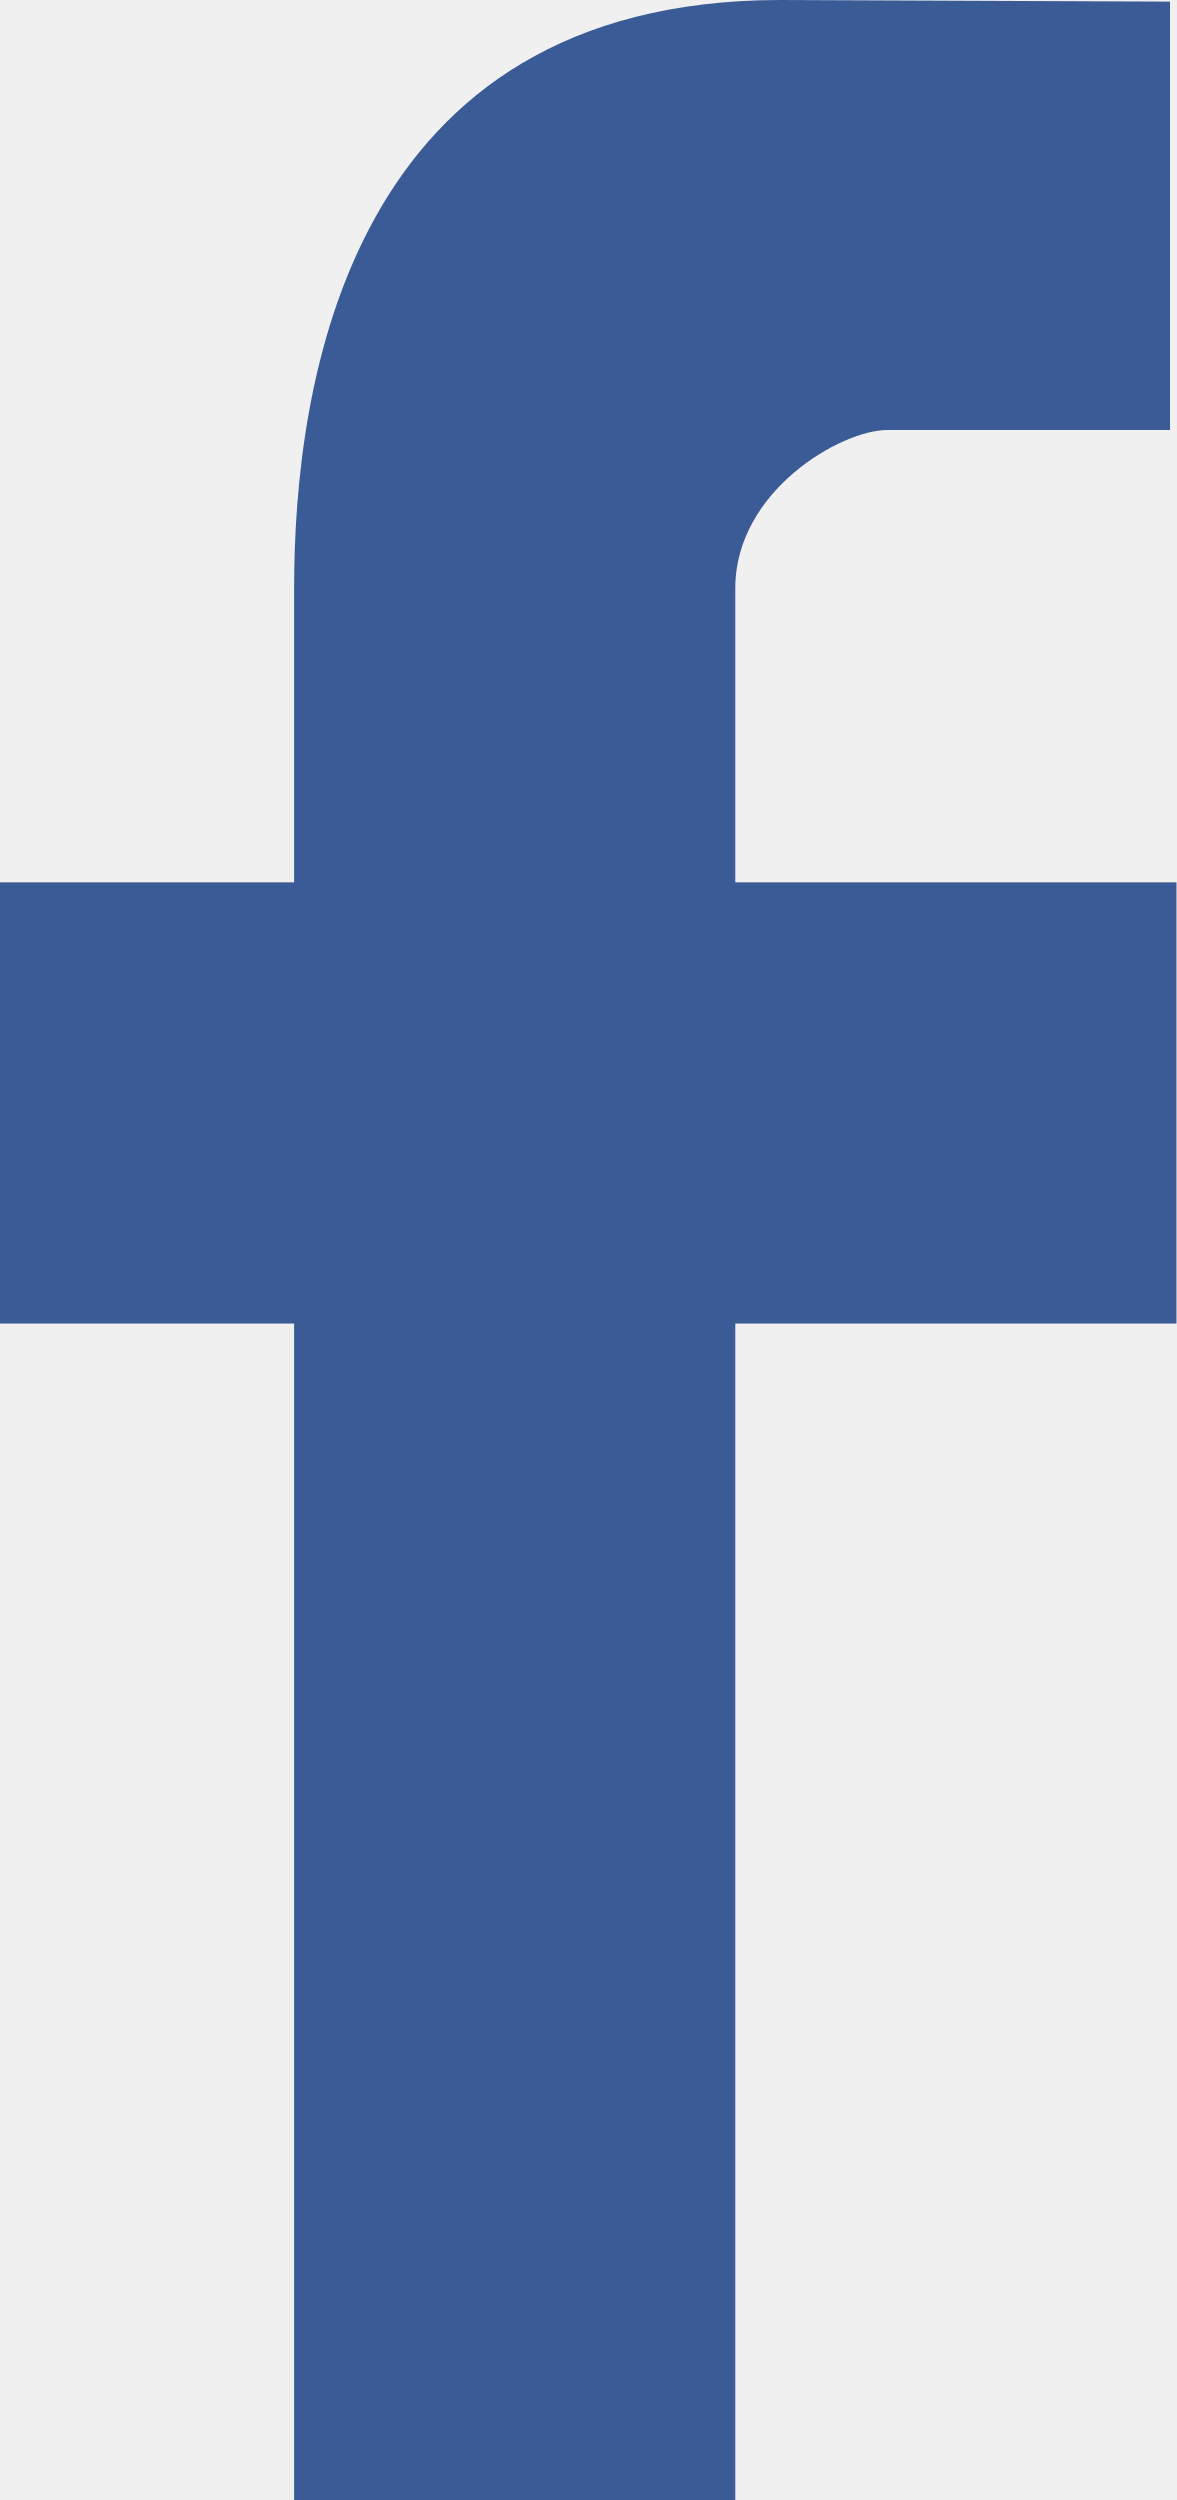
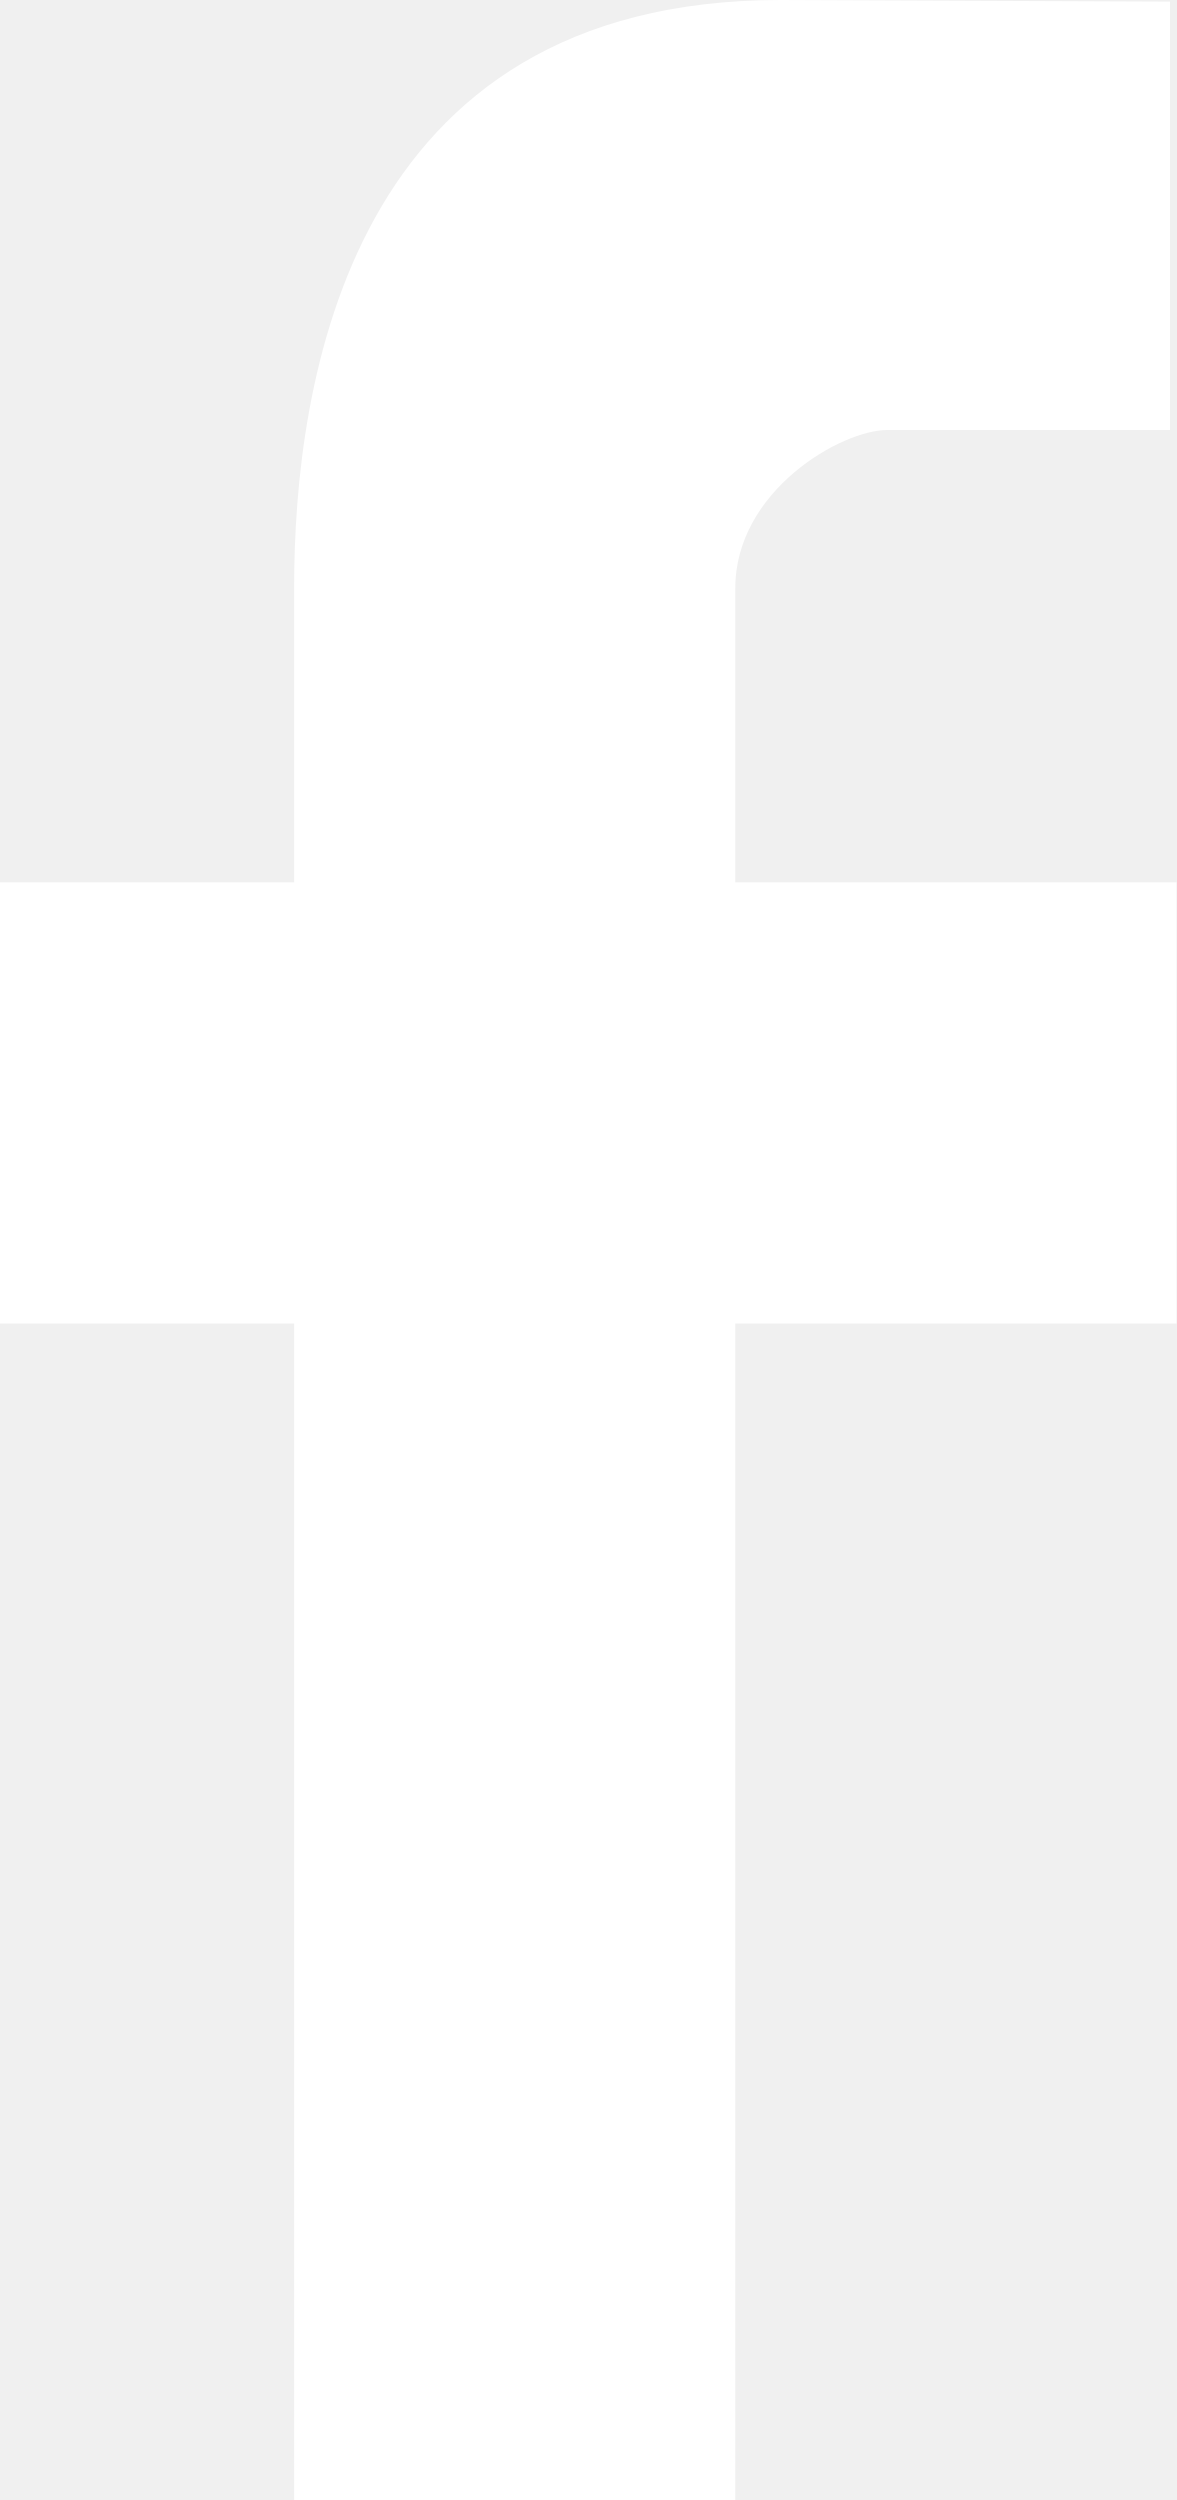
<svg xmlns="http://www.w3.org/2000/svg" width="8" height="17" viewBox="0 0 8 17">
  <g>
    <g>
-       <path fill="#3a5b96" d="M8 6H5V4c0-.662.72-1.076 1.034-1.076h1.922V.011L5.308 0C2.368 0 2 2.61 2 4V6H0v3h2v8h3V9h3z" />
+       <path fill="#fff" d="M8 6H5V4c0-.662.72-1.076 1.034-1.076h1.922V.011L5.308 0C2.368 0 2 2.61 2 4V6H0v3h2v8h3V9h3z" />
    </g>
  </g>
</svg>
